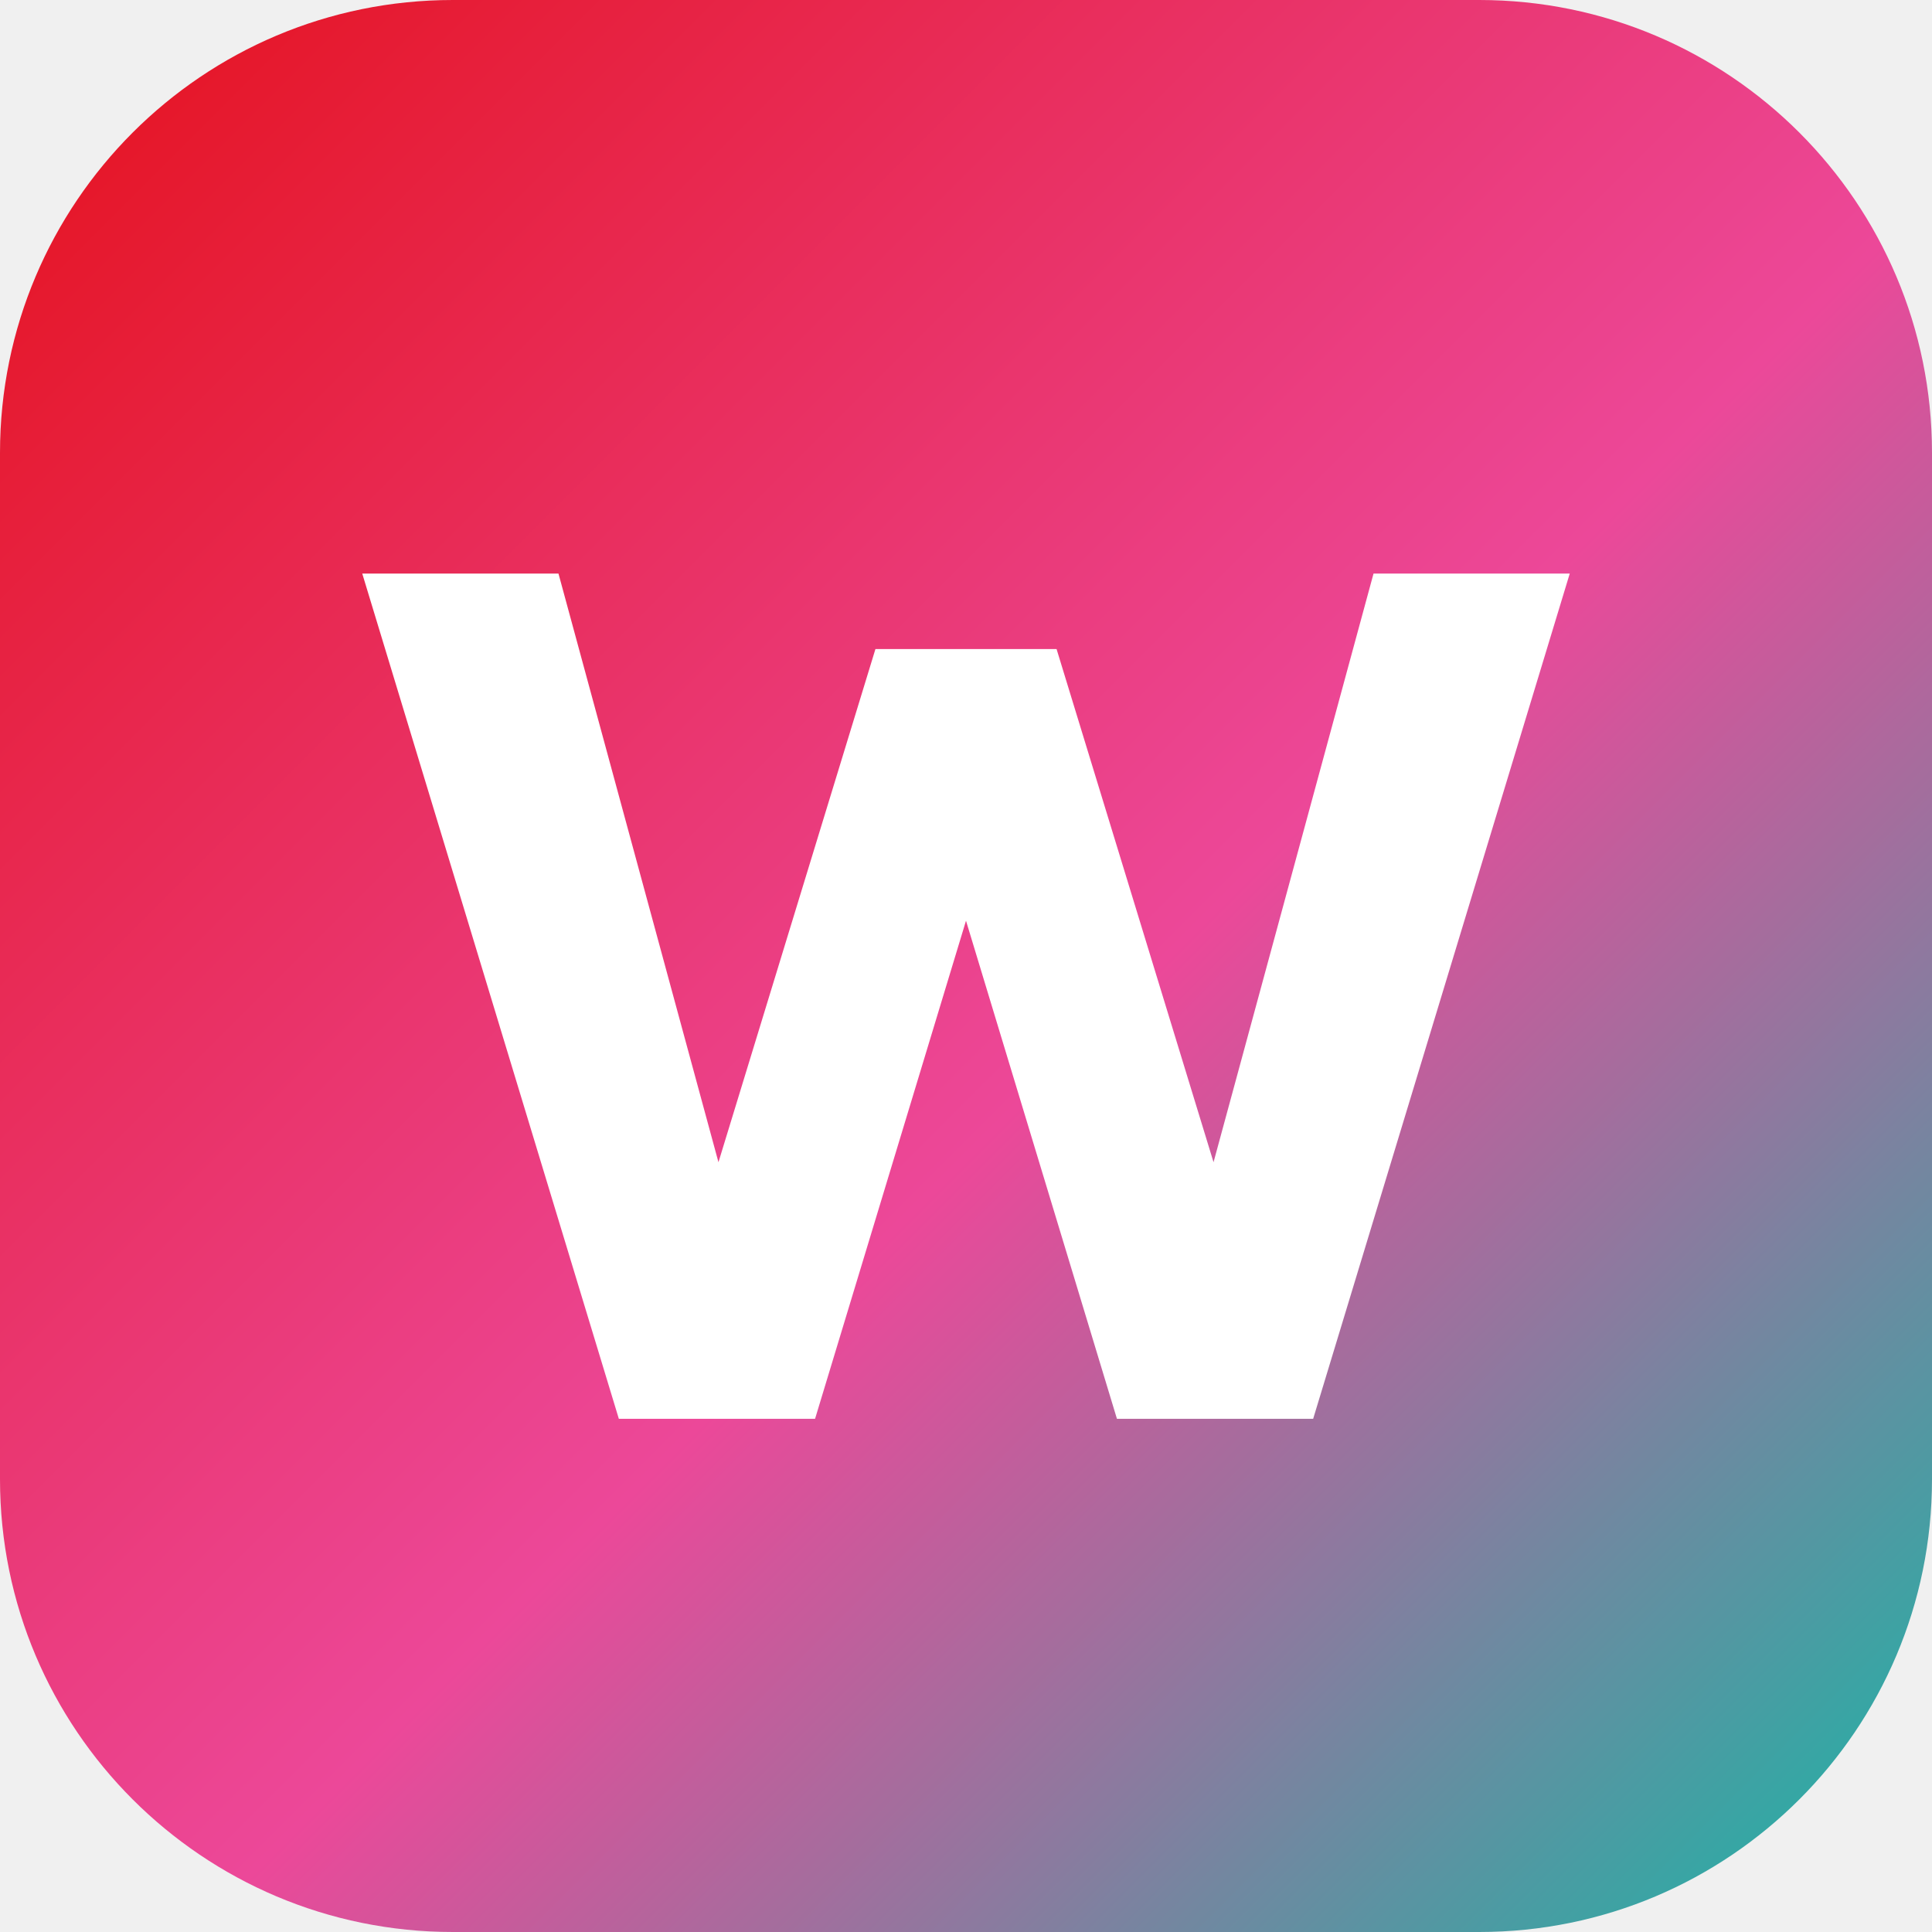
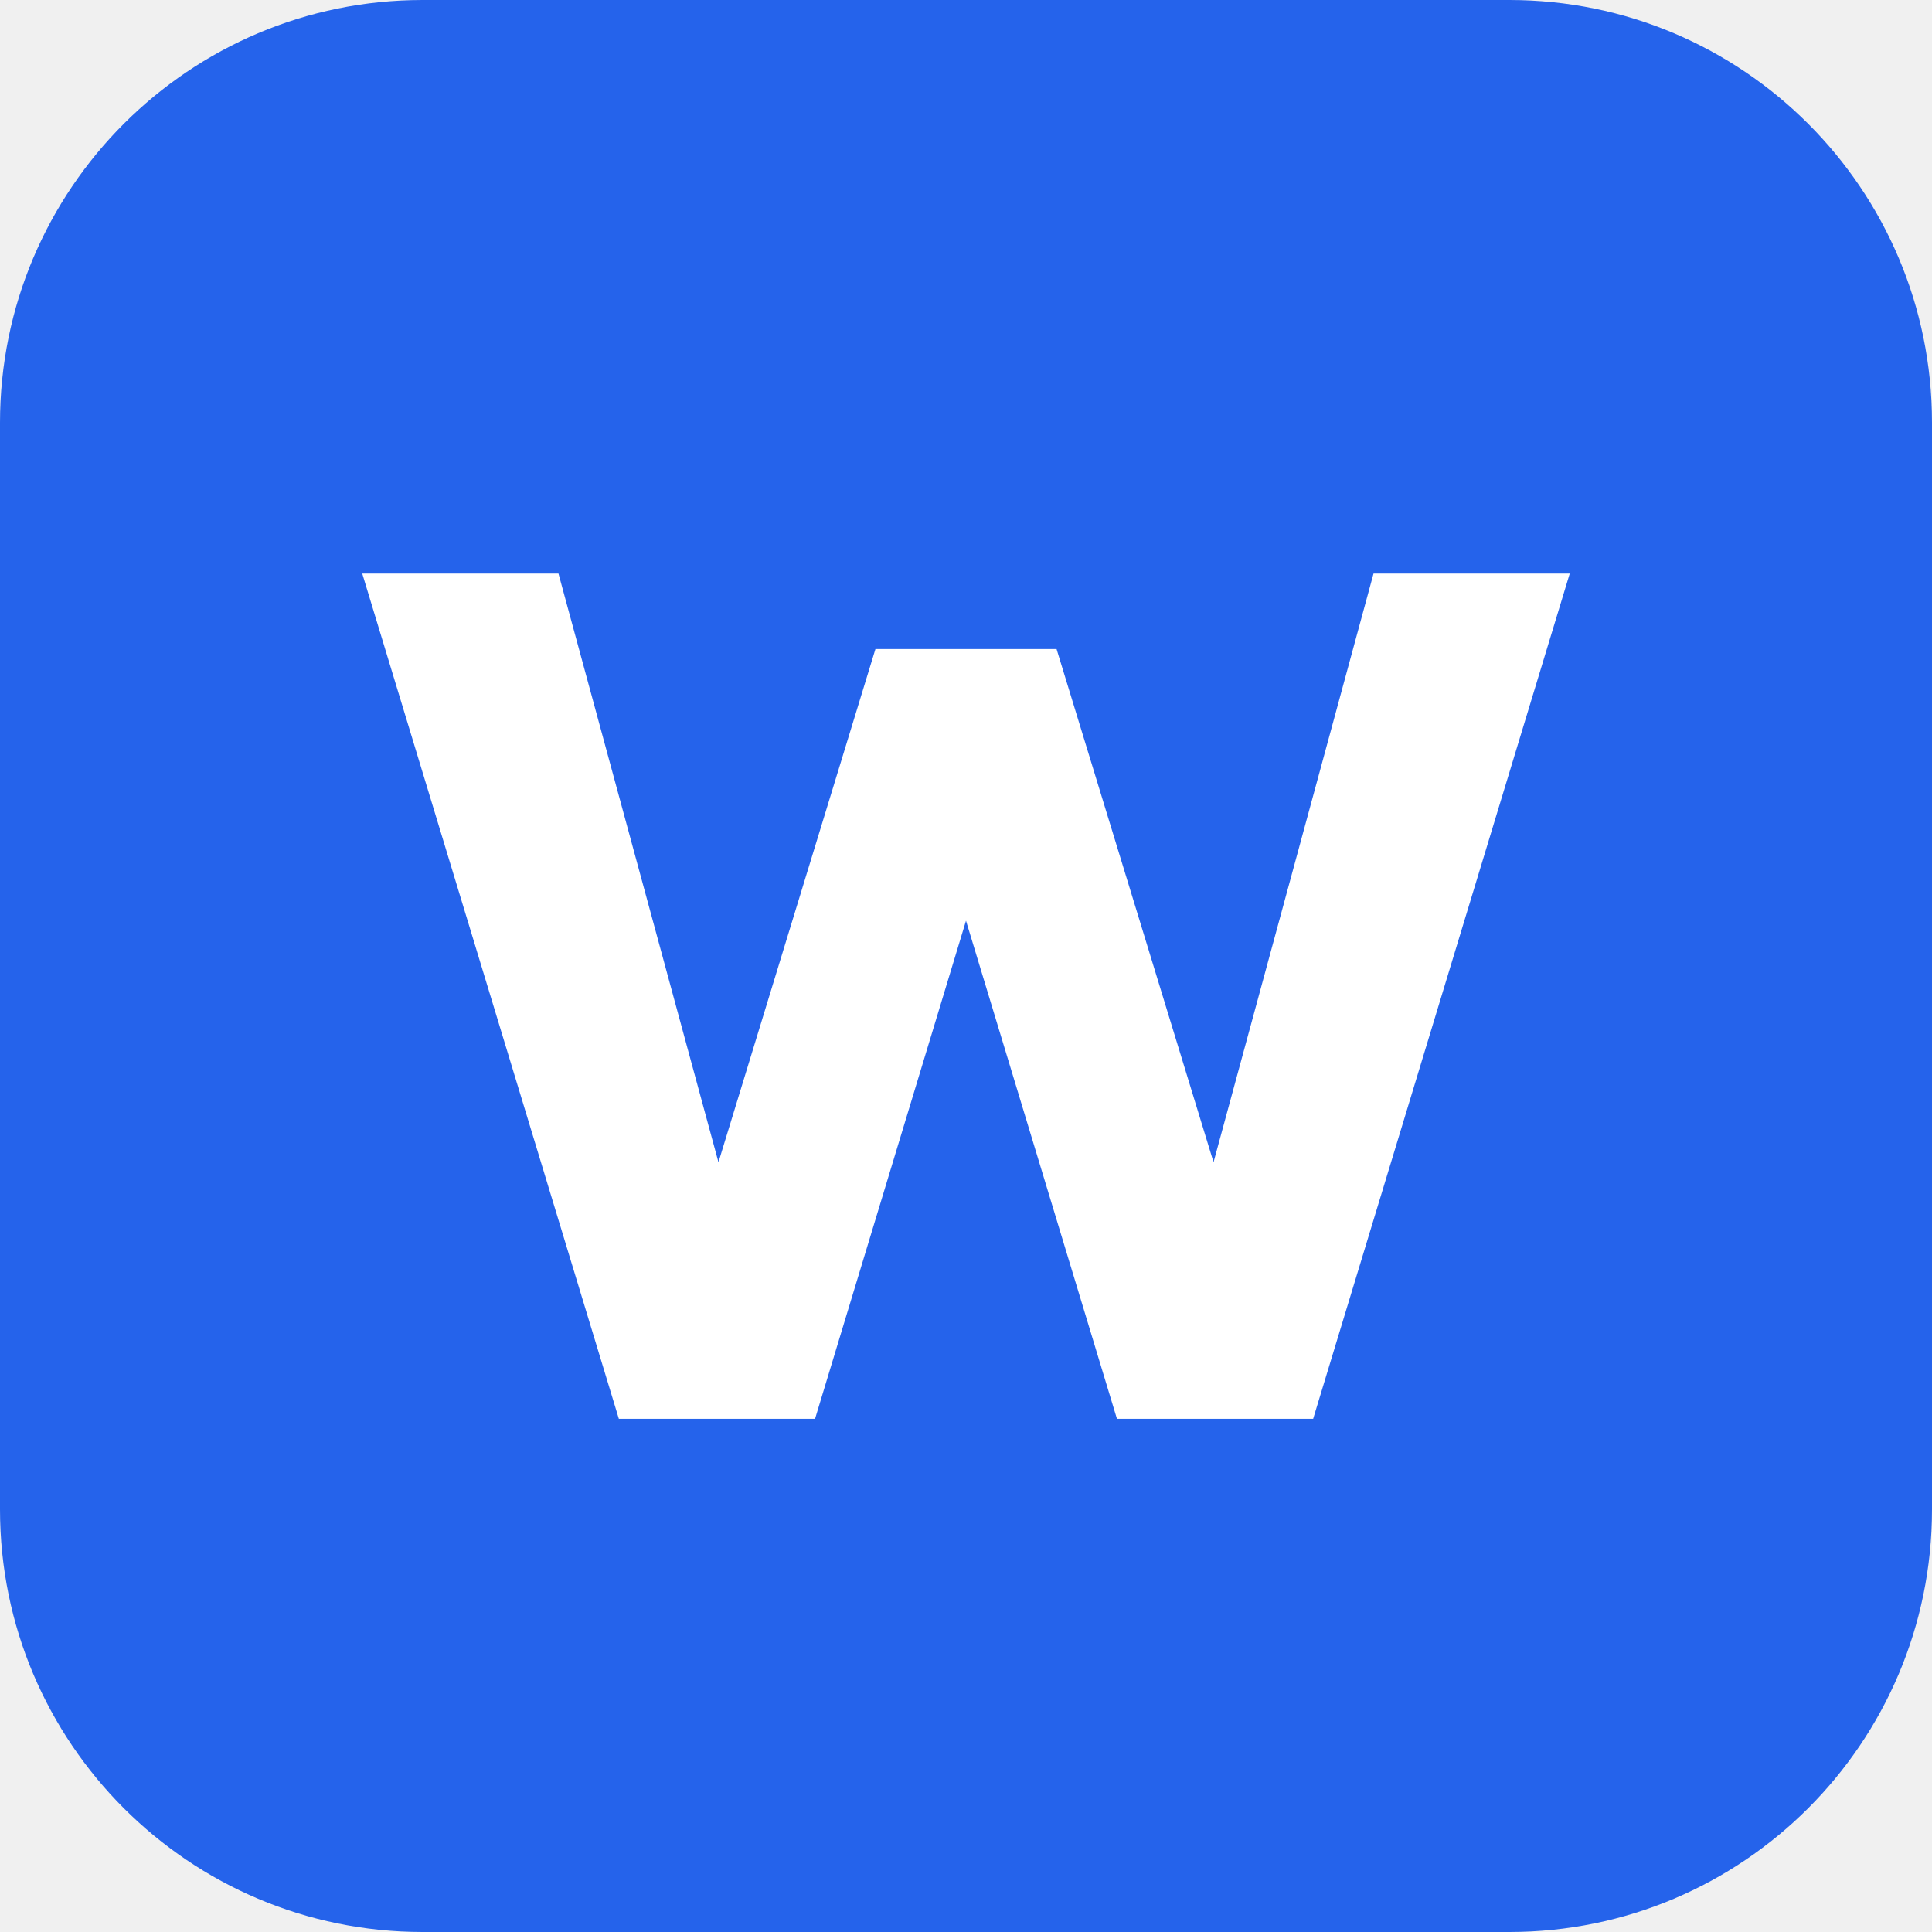
<svg xmlns="http://www.w3.org/2000/svg" viewBox="0 0 64 64">
-   <defs>
-     <linearGradient id="g" x1="0" y1="0" x2="64" y2="64" gradientUnits="userSpaceOnUse">
-       <stop offset="0" stop-color="#e5111b" />
-       <stop offset="0.55" stop-color="#ec4899" />
-       <stop offset="1" stop-color="#14b8a6" />
-     </linearGradient>
-   </defs>
-   <rect width="64" height="64" rx="15" fill="url(#g)" />
+   <rect width="64" height="64" rx="14" fill="#2563eb" />
  <path d="M12 19 L20.5 47 L27 47 L32 30.5 L37 47 L43.5 47 L52 19 L45.5 19 L40.2 38.5 L35 21.5 L29 21.5 L23.8 38.5 L18.5 19 Z" fill="#ffffff" />
</svg>
